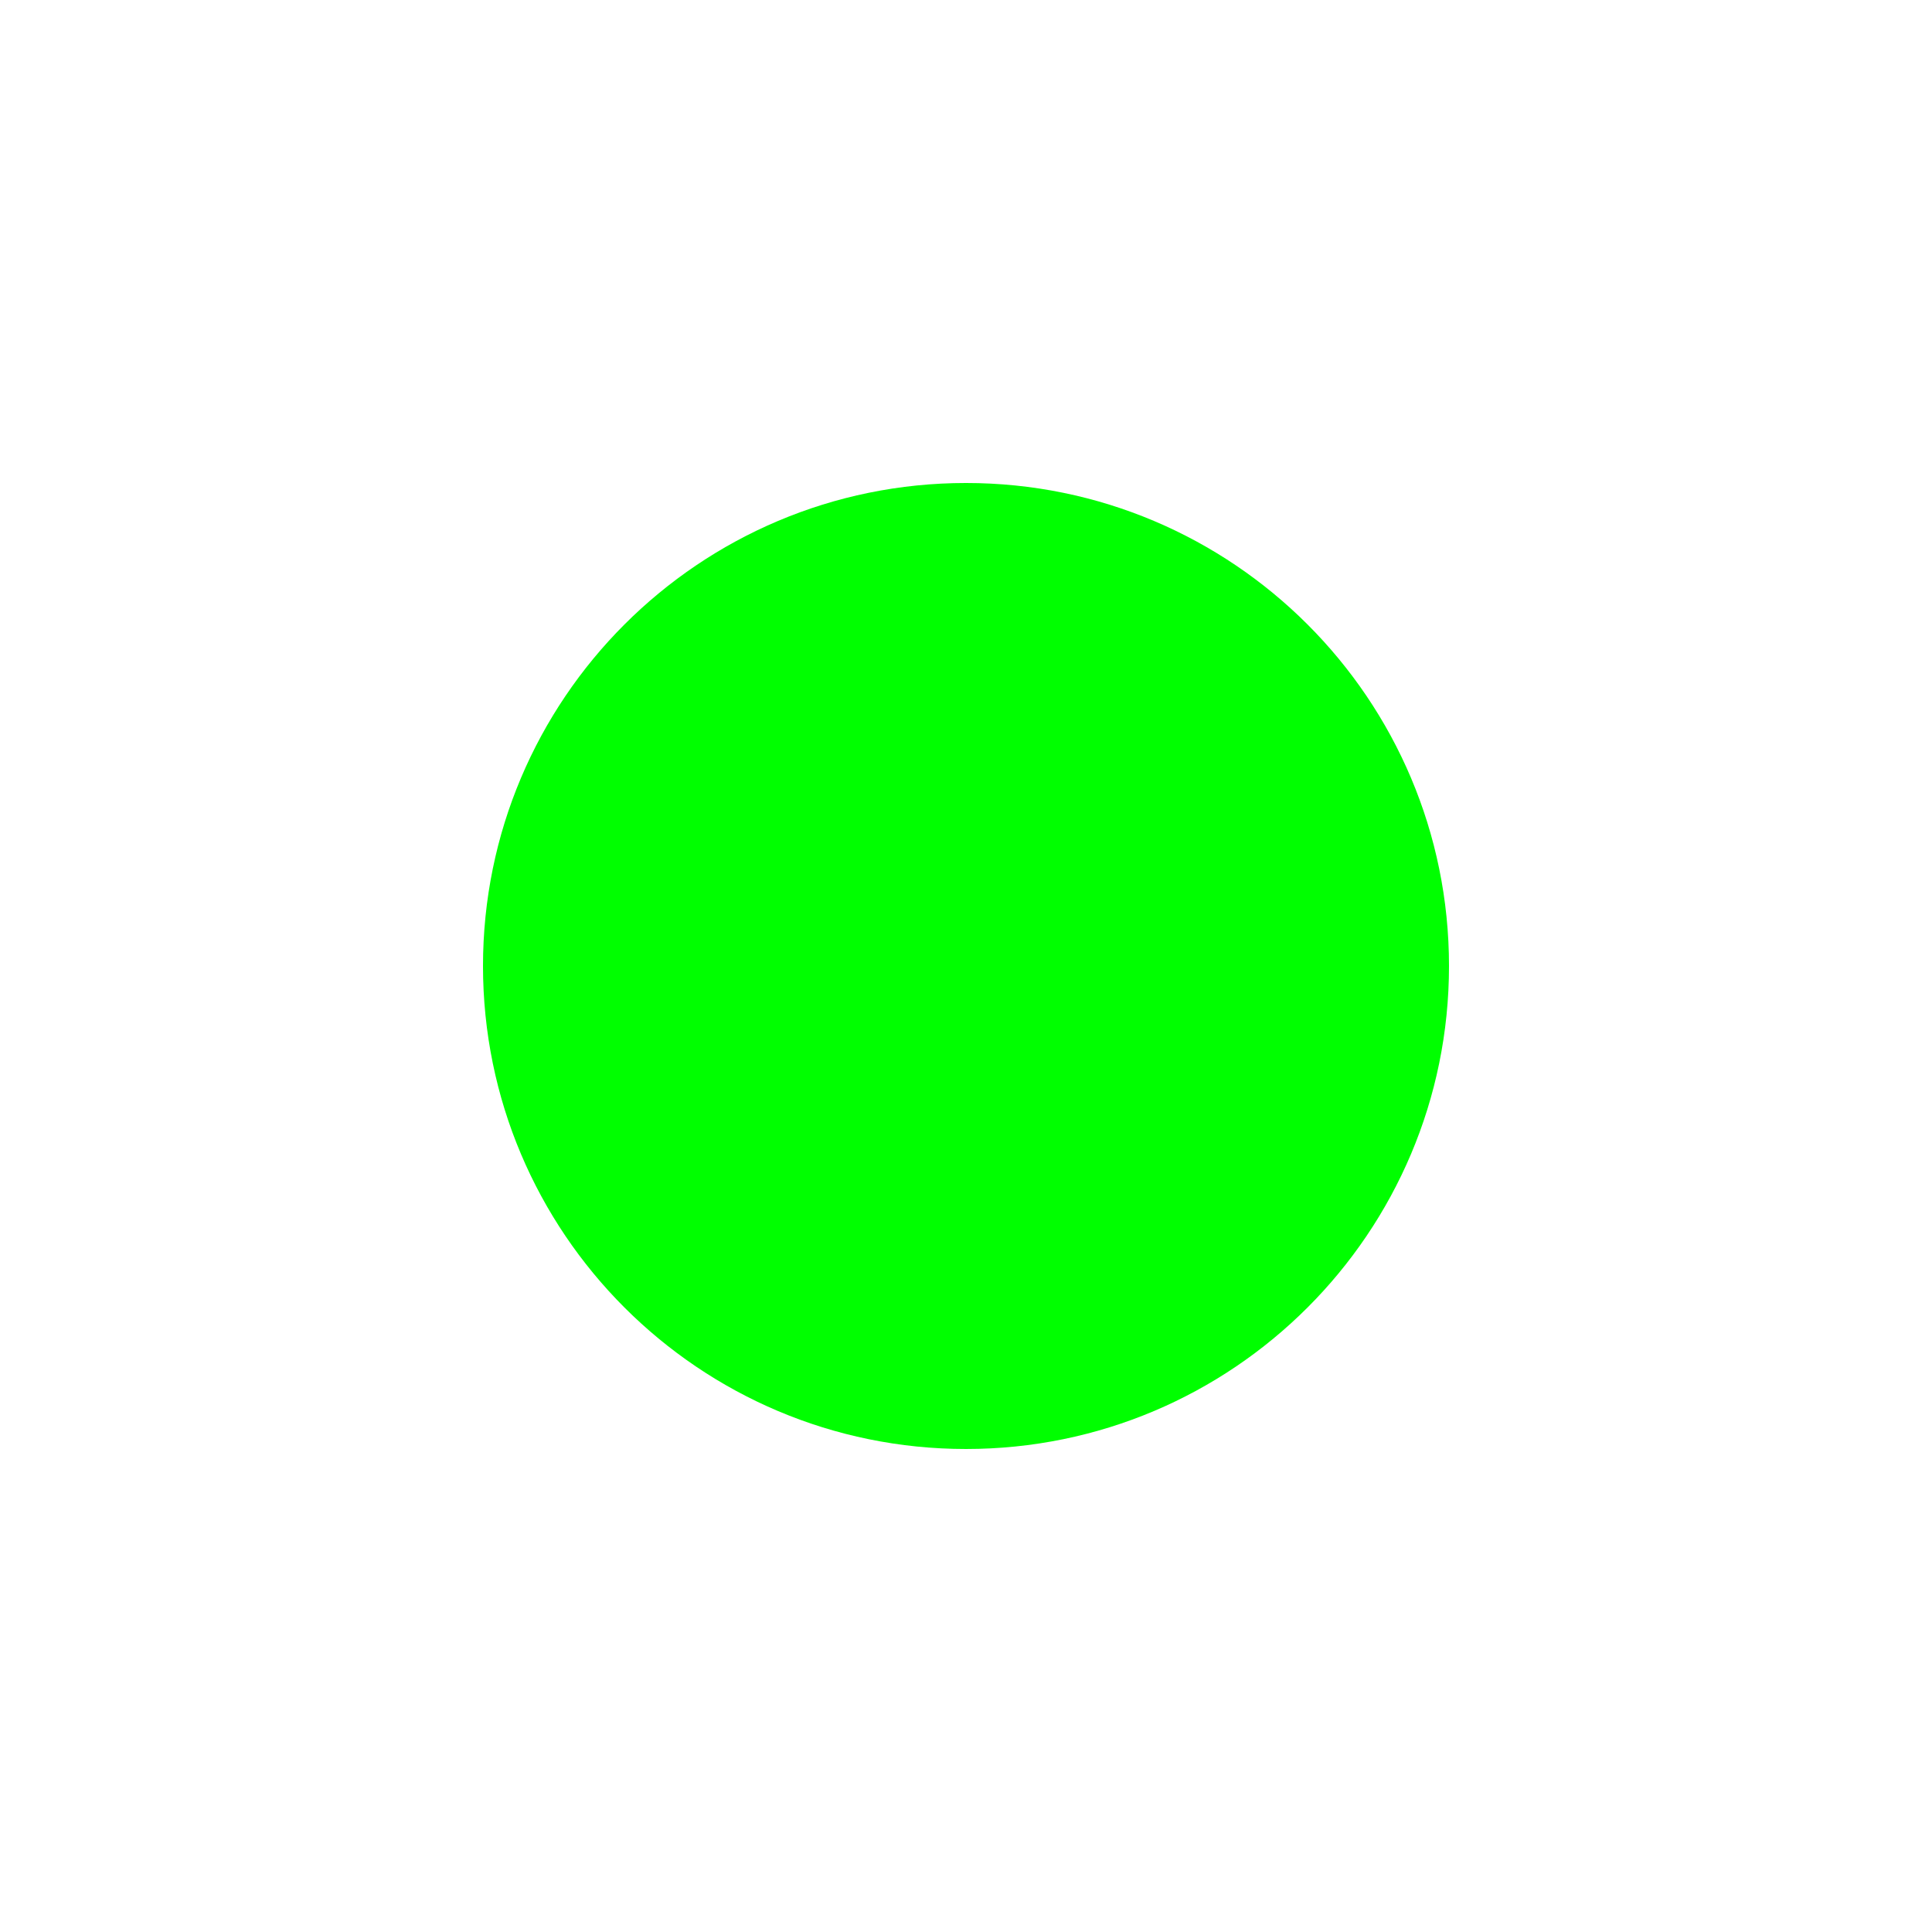
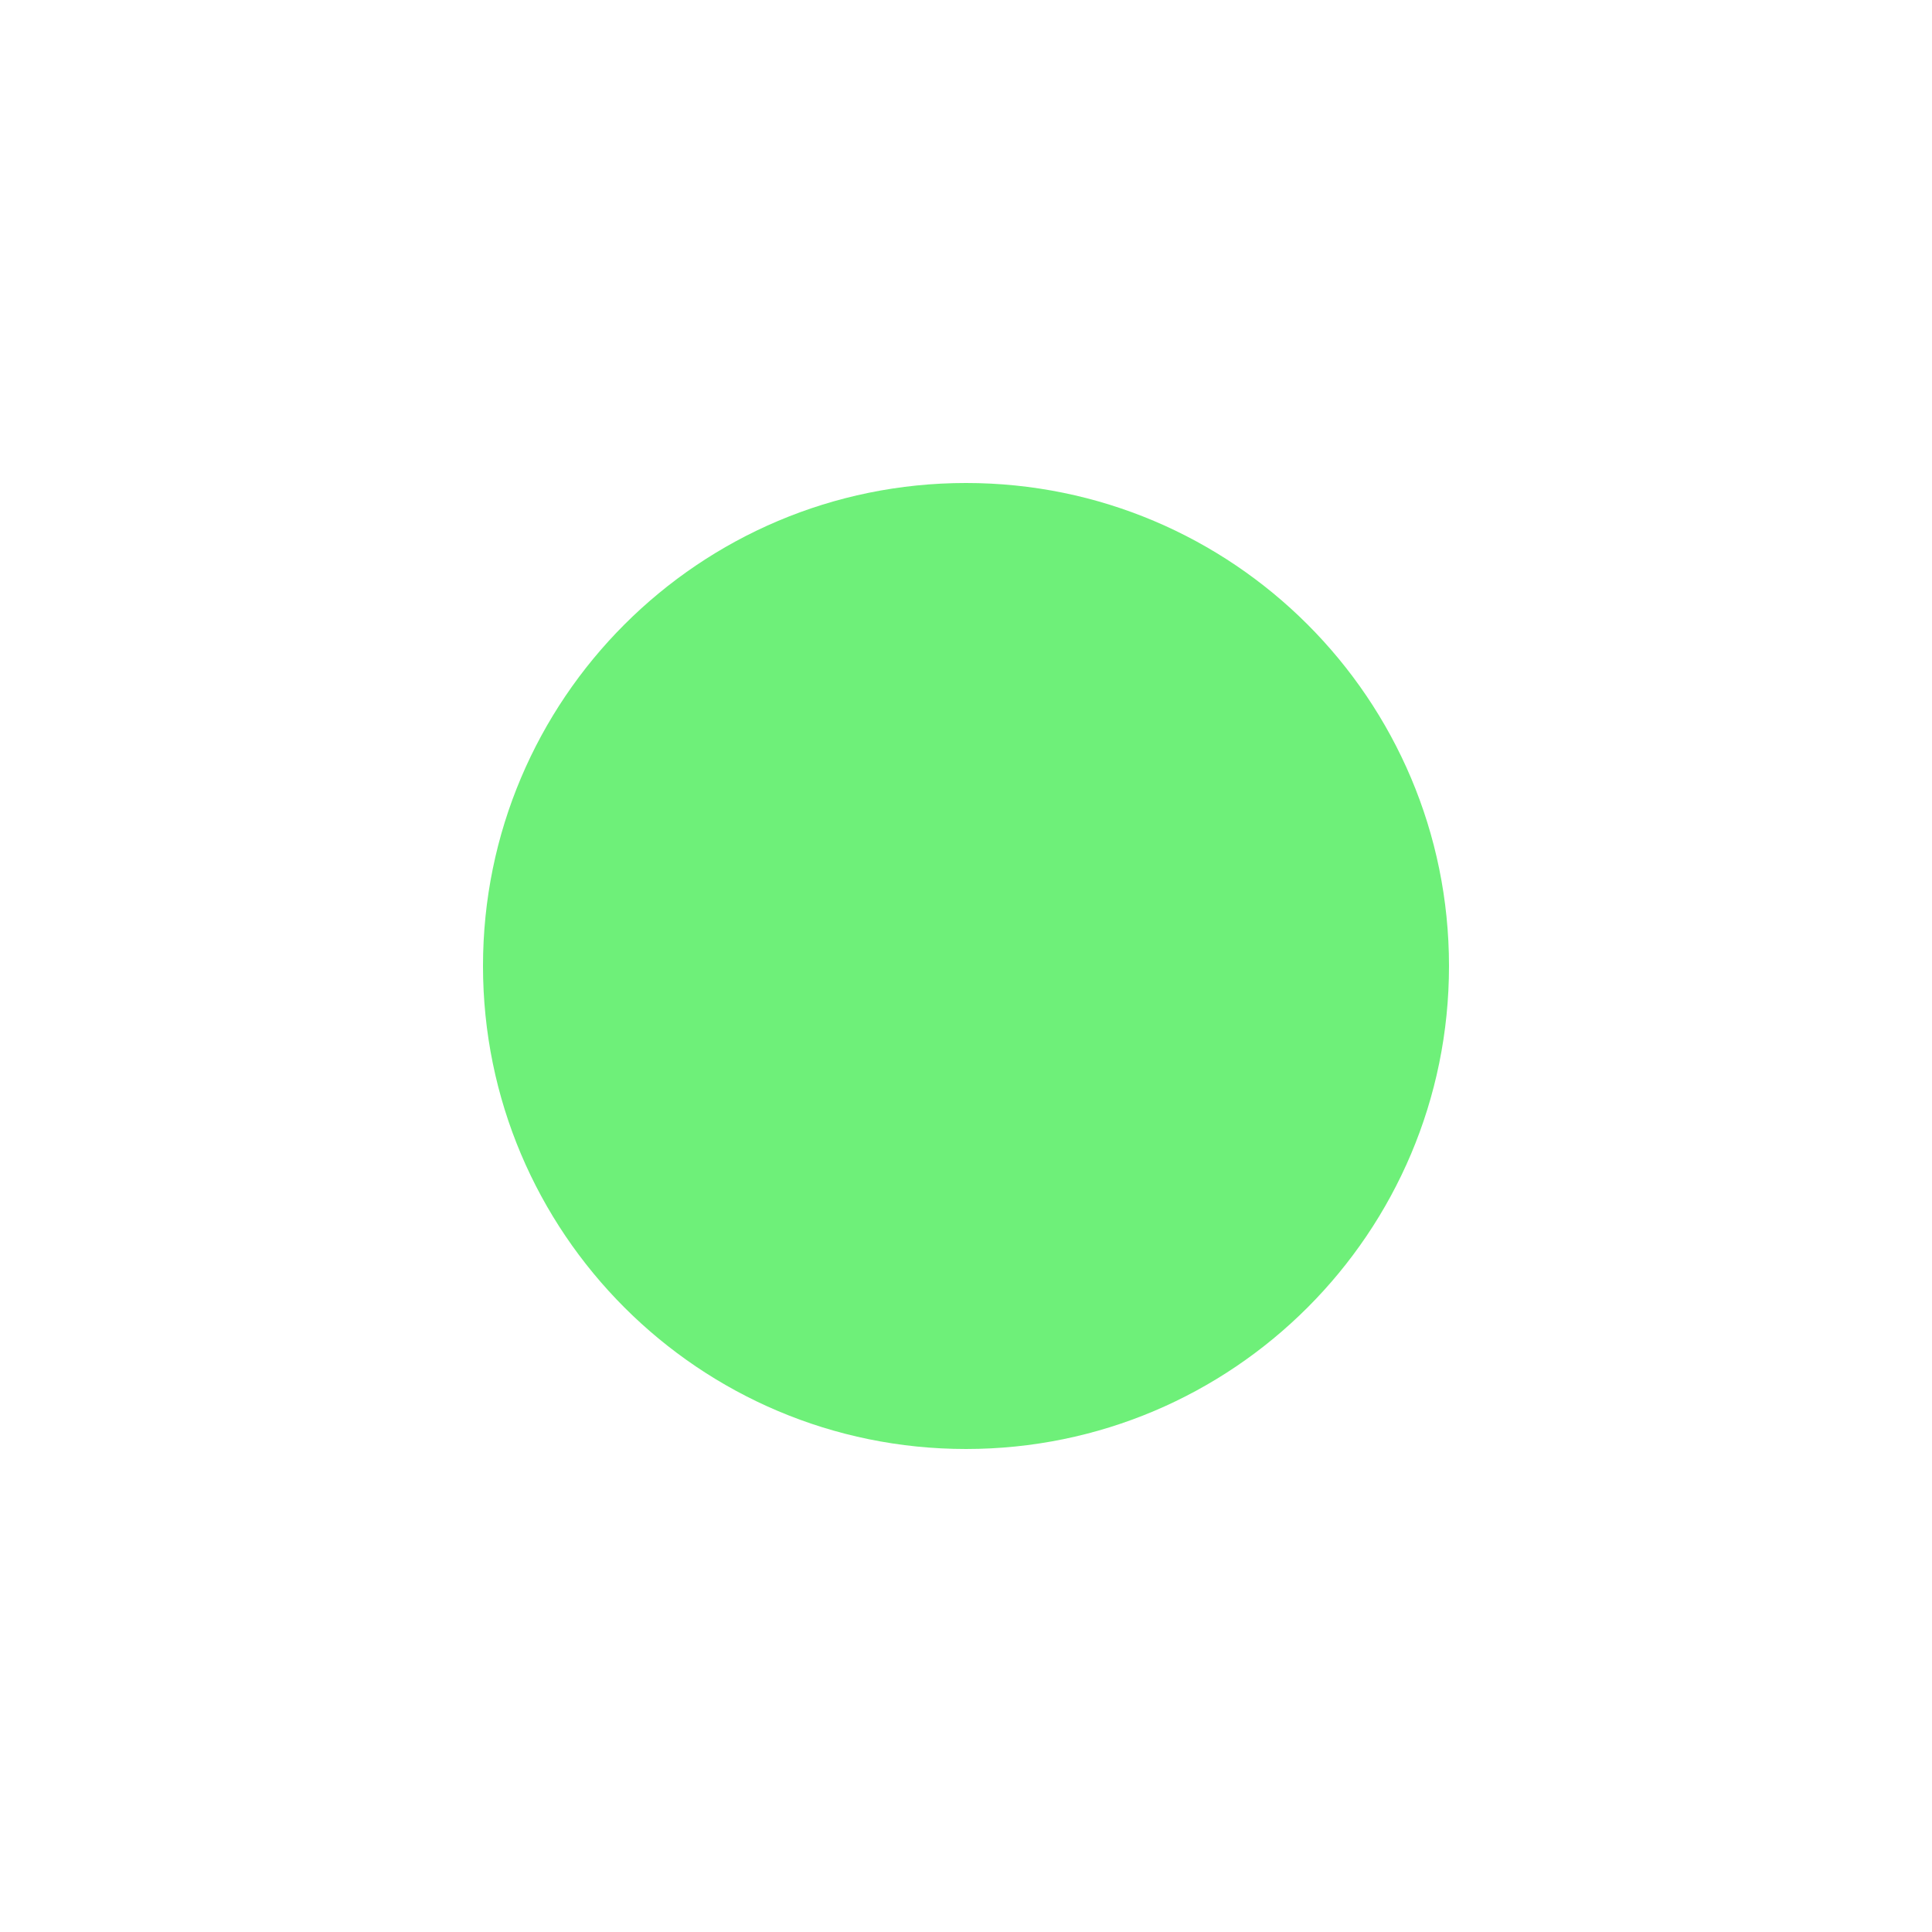
<svg xmlns="http://www.w3.org/2000/svg" width="100mm" height="100mm" viewBox="0 0 100 100" version="1.1" id="svg8">
  <defs id="defs2" />
  <g id="layer1" transform="translate(-42.07209,-37.26123)">
-     <circle style="fill:#00ff00;fill-opacity:1;fill-rule:evenodd;stroke:none;stroke-width:0.431" id="path867" cx="92.072" cy="87.261" r="25" />
+     <circle style="fill:#6ef079;fill-opacity:1;fill-rule:evenodd;stroke:none;stroke-width:0.431" id="path867" cx="92.072" cy="87.261" r="25" />
  </g>
</svg>
